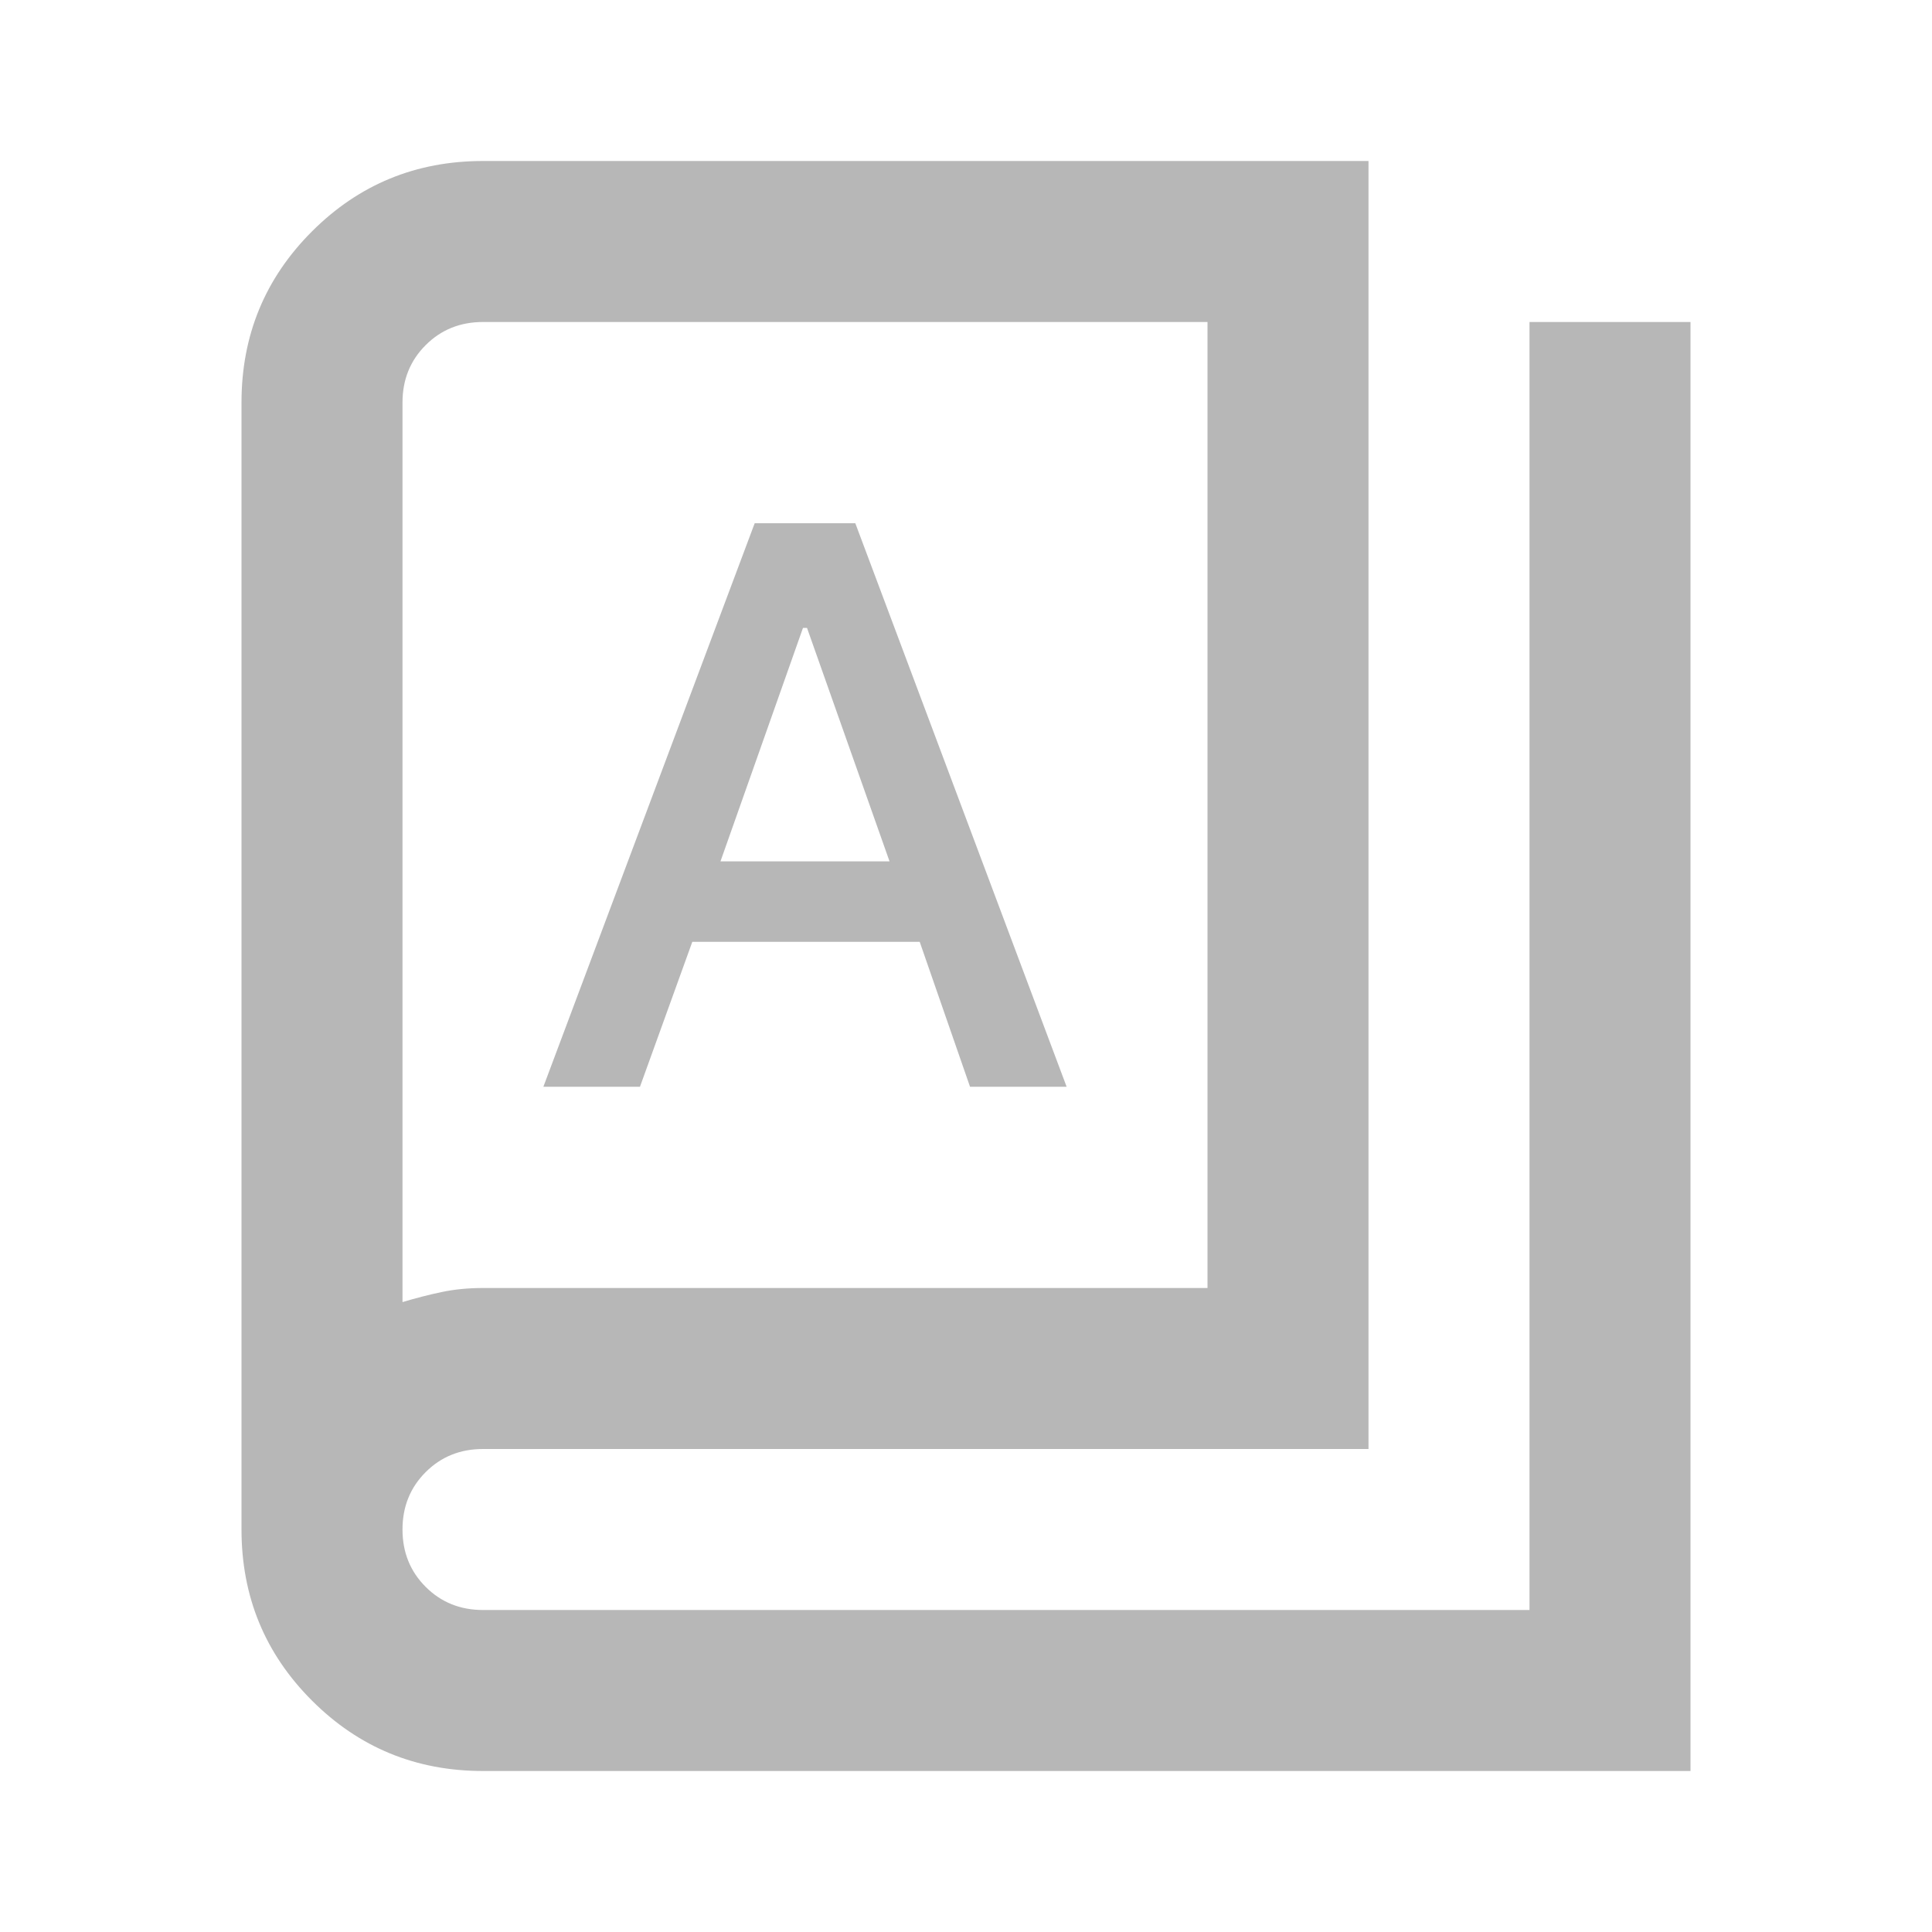
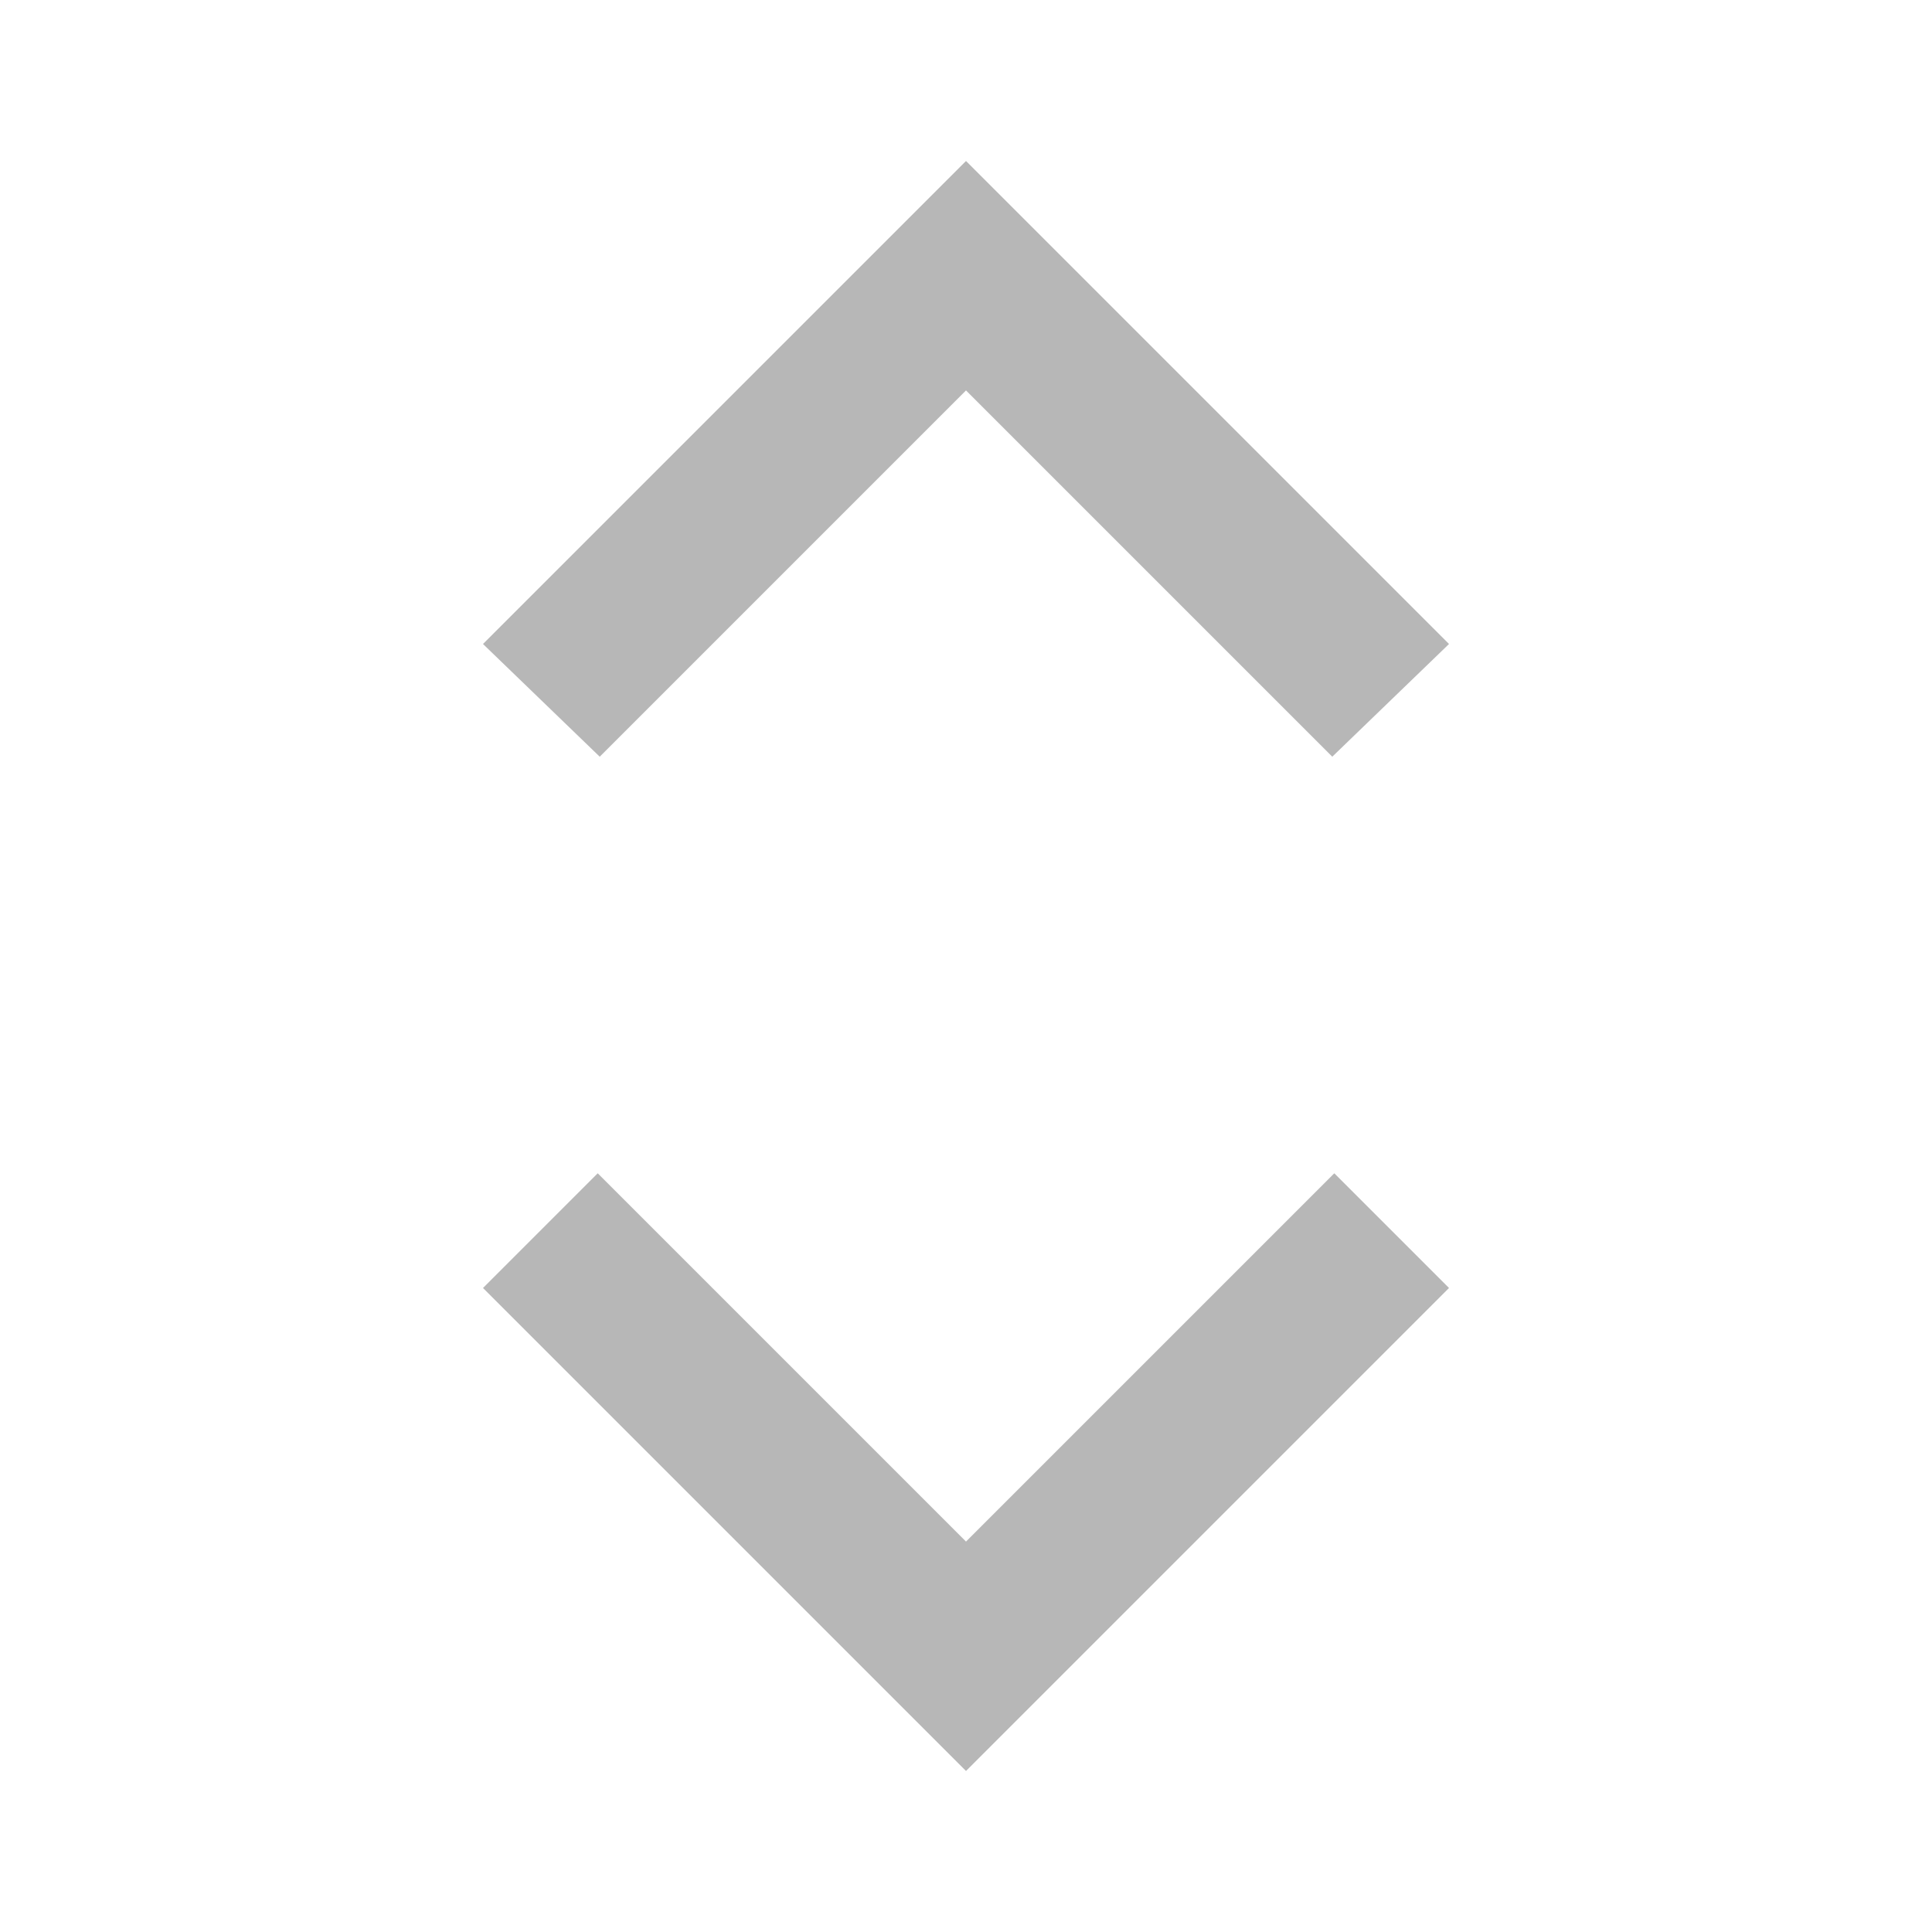
<svg xmlns="http://www.w3.org/2000/svg" height="24px" viewBox="0 -960 960 960" width="24px" fill="#B7B7B7">
-   <path d="M240-80q-50 0-85-35t-35-85v-560q0-50 35-85t85-35h440v640H240q-17 0-28.5 11.5T200-200q0 17 11.5 28.5T240-160h520v-640h80v720H240Zm0-240h360v-480H240q-17 0-28.5 11.5T200-760v447q10-3 19.5-5t20.5-2Zm30-100h48l26-72h113l25 72h48L425-700h-50L270-420Zm88-112 41-116h2l41 116h-84ZM200-313v-487 487Z" />
+   <path d="M480-80 240-320l57-57 183 183 183-183 57 57L480-80ZM298-584l-58-56 240-240 240 240-58 56-182-182-182 182Z" />
</svg>
